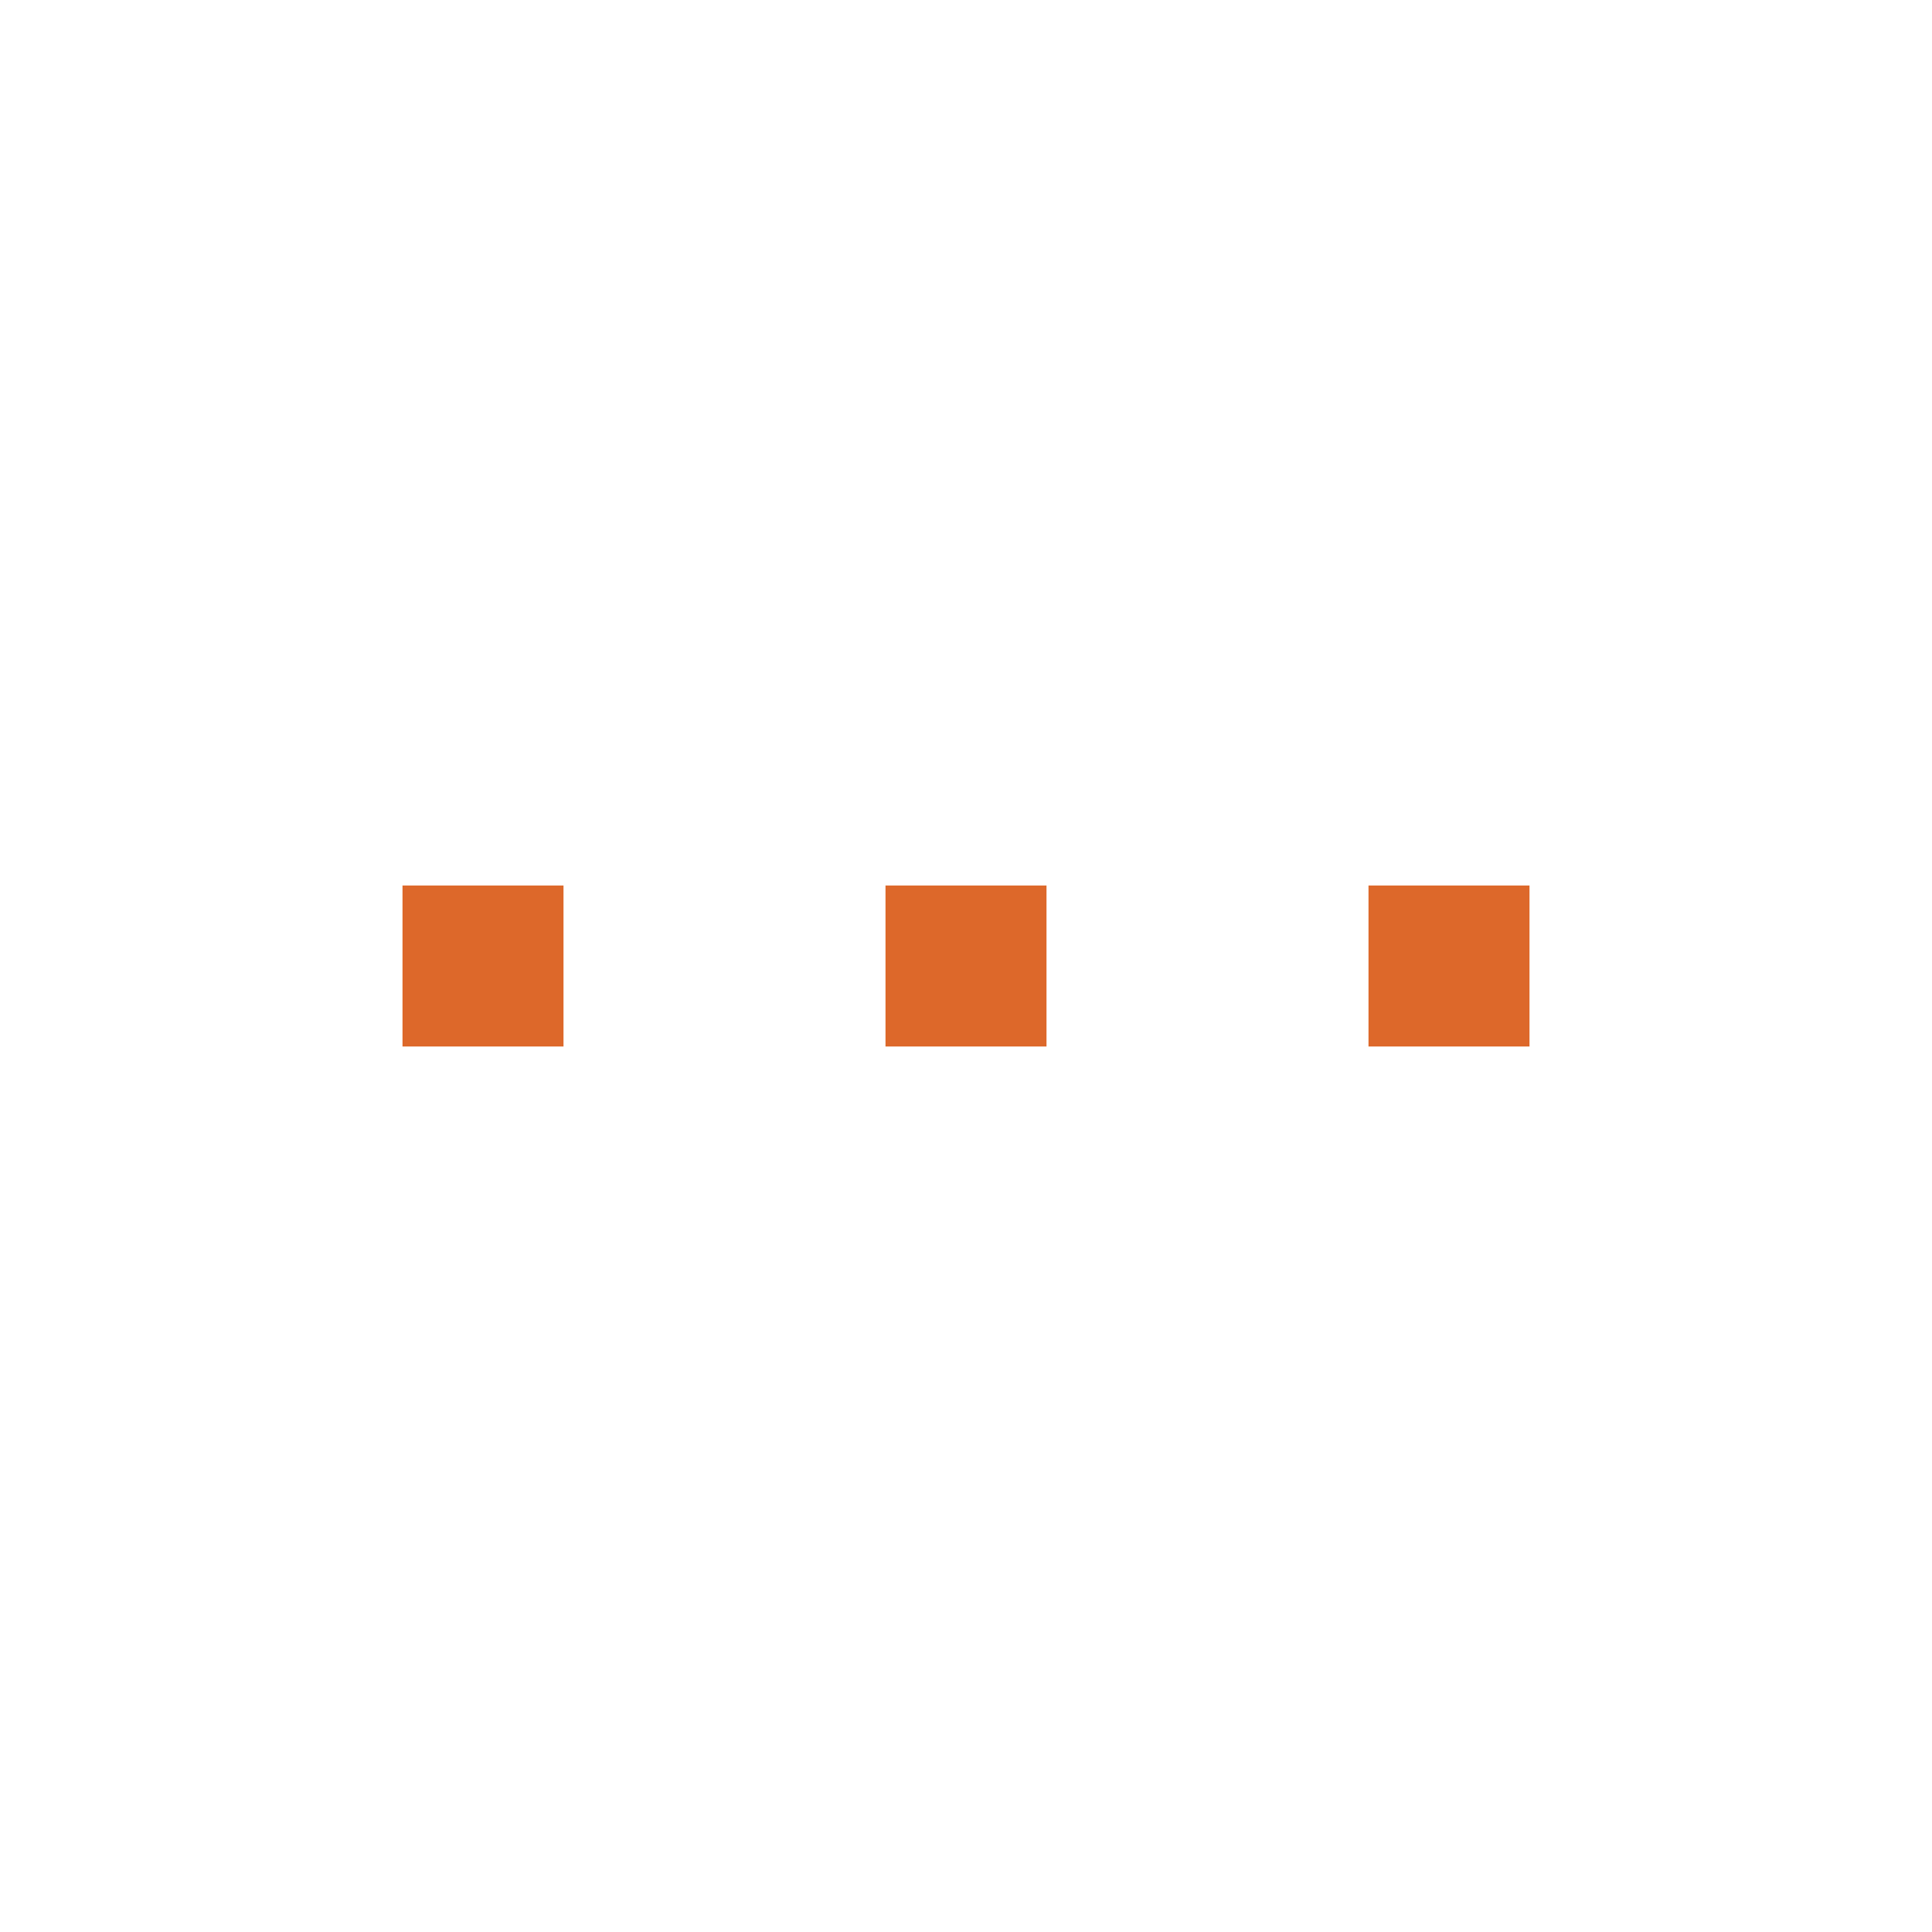
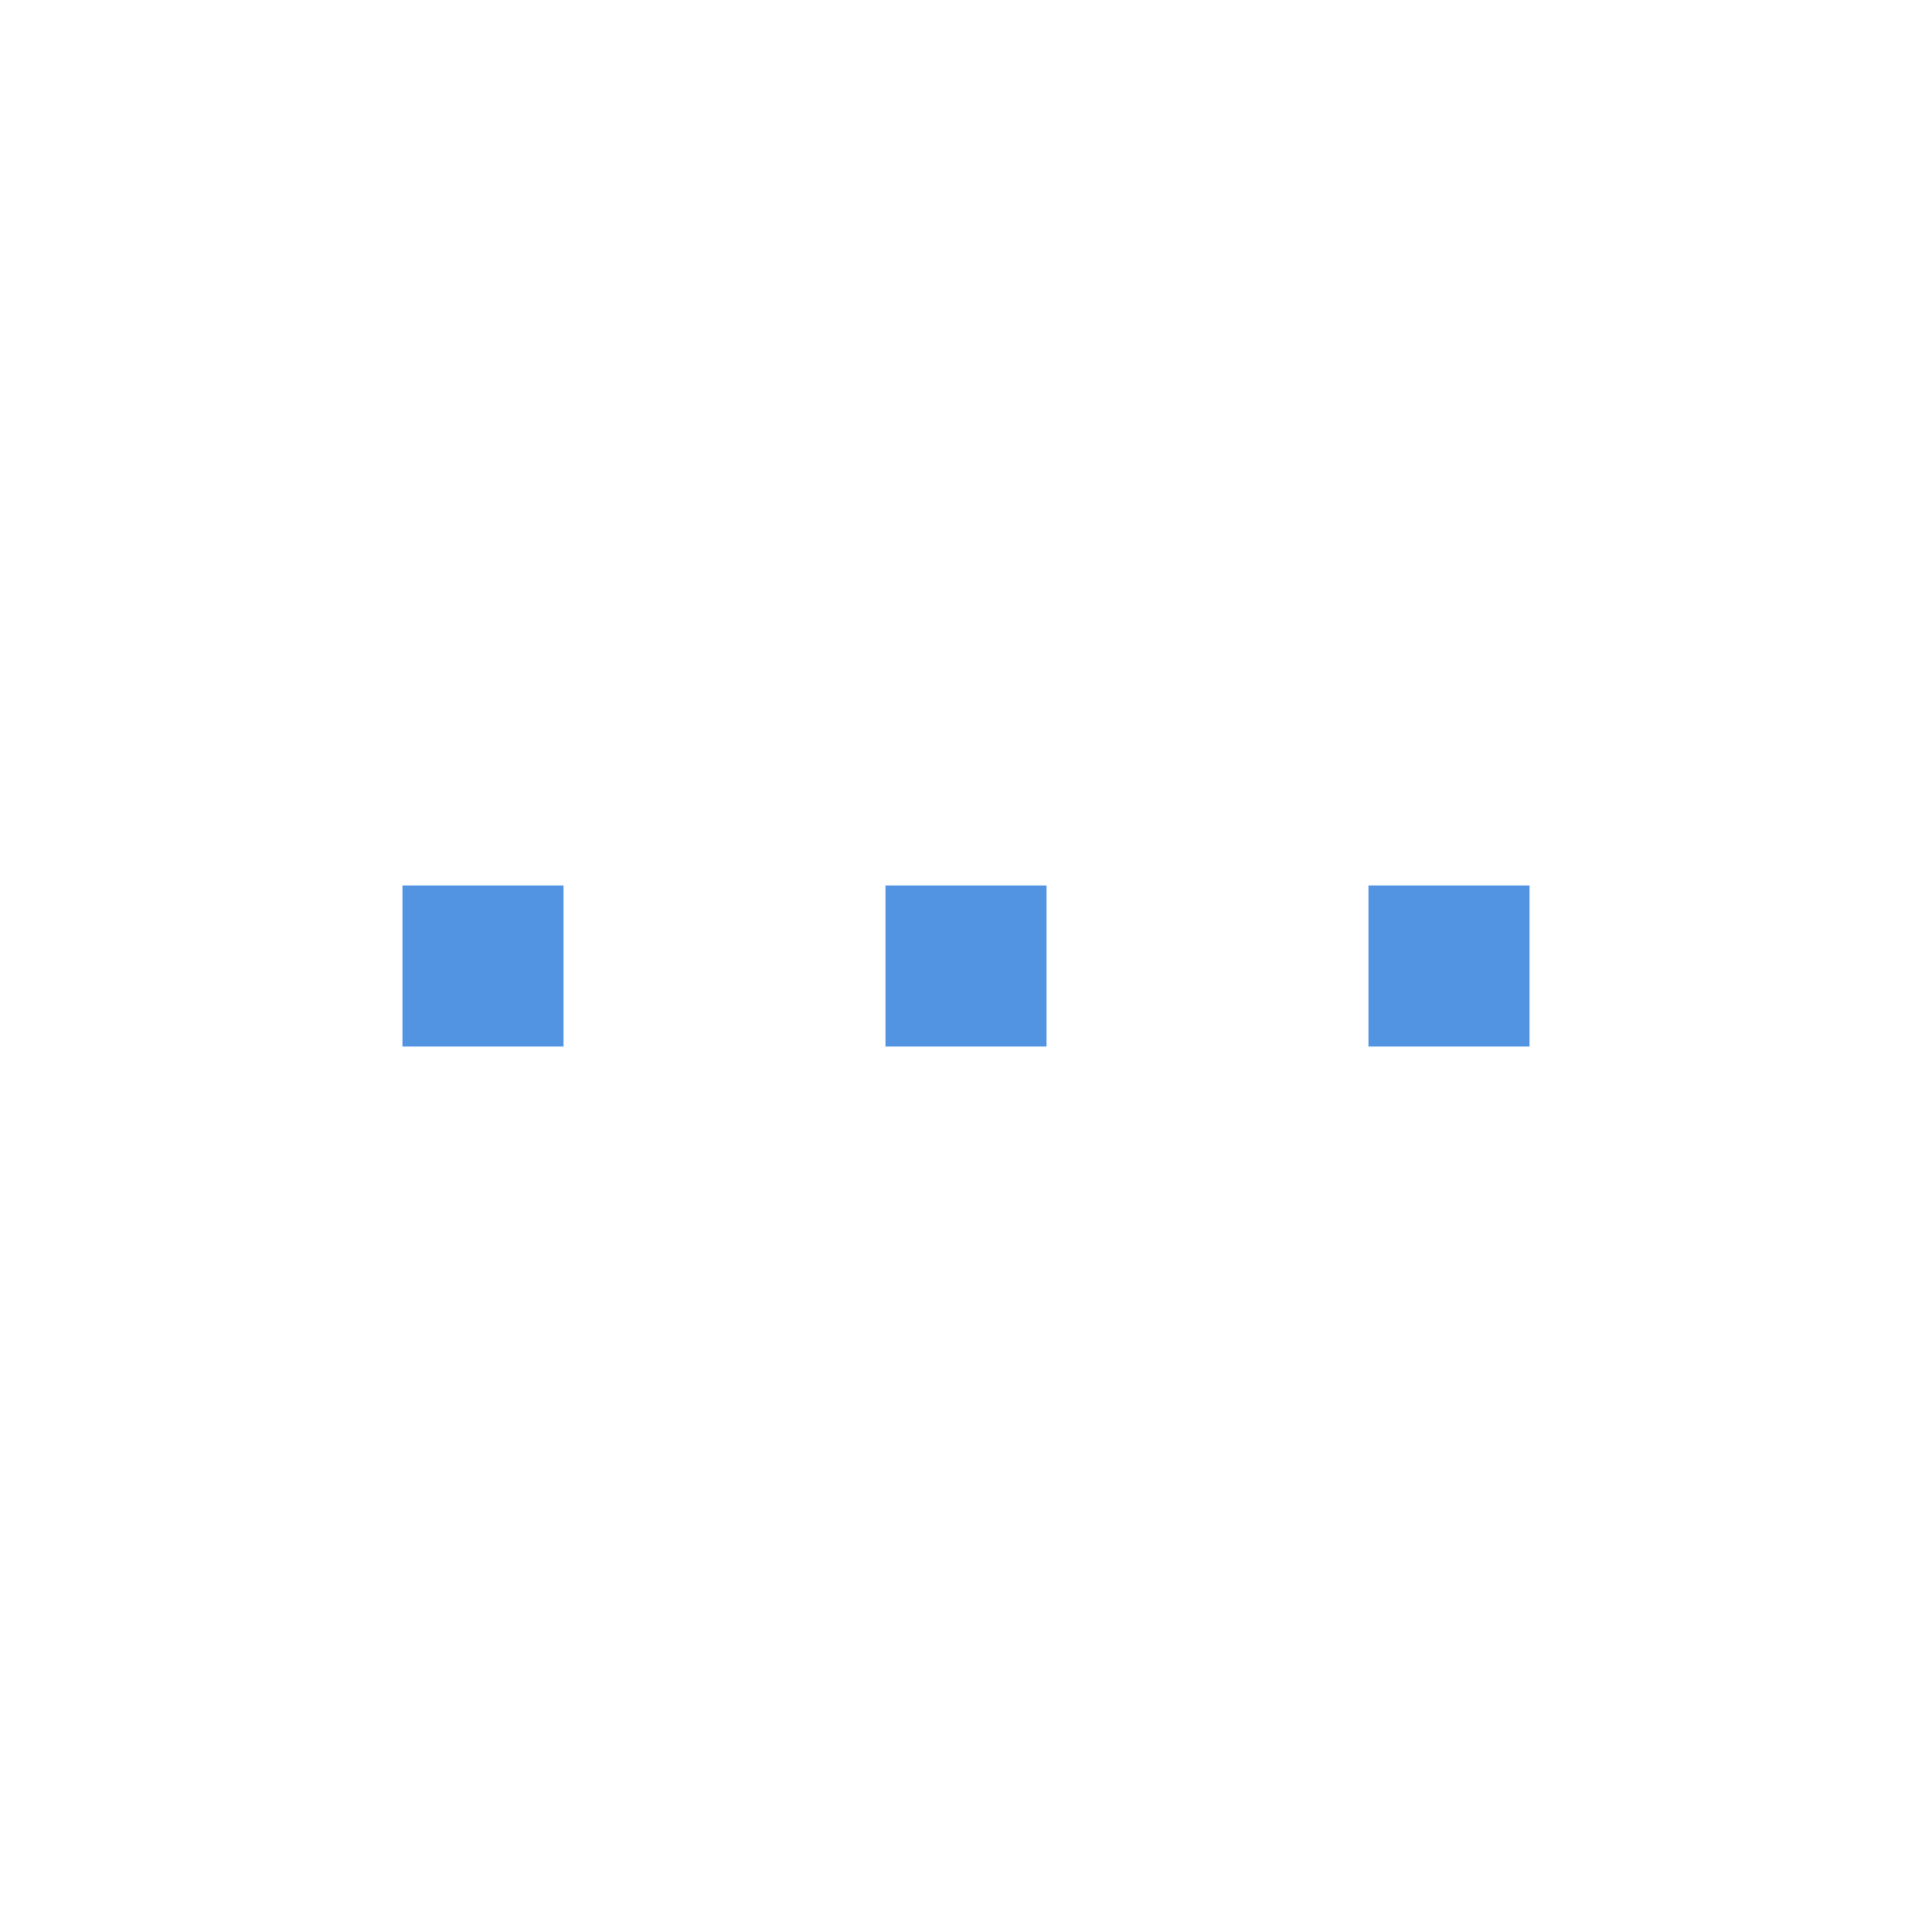
- <svg xmlns="http://www.w3.org/2000/svg" width="24" height="24" id="svg11300" version="1.0" style="display:inline;enable-background:new">
-   <defs id="defs3" />
-   <g style="display:inline" id="layer1" transform="translate(0,-276)">
-     <g id="g33">
-       <rect style="opacity:1;fill:#dd682a;fill-opacity:1.0;stroke:none;stroke-width:1;stroke-linecap:round;stroke-linejoin:miter;stroke-miterlimit:4;stroke-dasharray:none;stroke-dashoffset:0;stroke-opacity:1" id="rect4138" width="2" height="2" x="5" y="287" />
-       <rect style="display:inline;opacity:1;fill:#dd682a;fill-opacity:1.0;stroke:none;stroke-width:1;stroke-linecap:round;stroke-linejoin:miter;stroke-miterlimit:4;stroke-dasharray:none;stroke-dashoffset:0;stroke-opacity:1;enable-background:new" id="rect4138-6" width="2" height="2" x="11" y="287" />
-       <rect style="display:inline;opacity:1;fill:#dd682a;fill-opacity:1.0;stroke:none;stroke-width:1;stroke-linecap:round;stroke-linejoin:miter;stroke-miterlimit:4;stroke-dasharray:none;stroke-dashoffset:0;stroke-opacity:1;enable-background:new" id="rect4138-9" width="2" height="2" x="17" y="287" />
-     </g>
+ <svg xmlns="http://www.w3.org/2000/svg" version="1.1" viewBox="0 0 24 24">
+   <g fill="#5294e2">
+     <rect x="5" y="11" width="2" height="2" />
+     <rect x="11" y="11" width="2" height="2" />
+     <rect x="17" y="11" width="2" height="2" />
  </g>
</svg>
